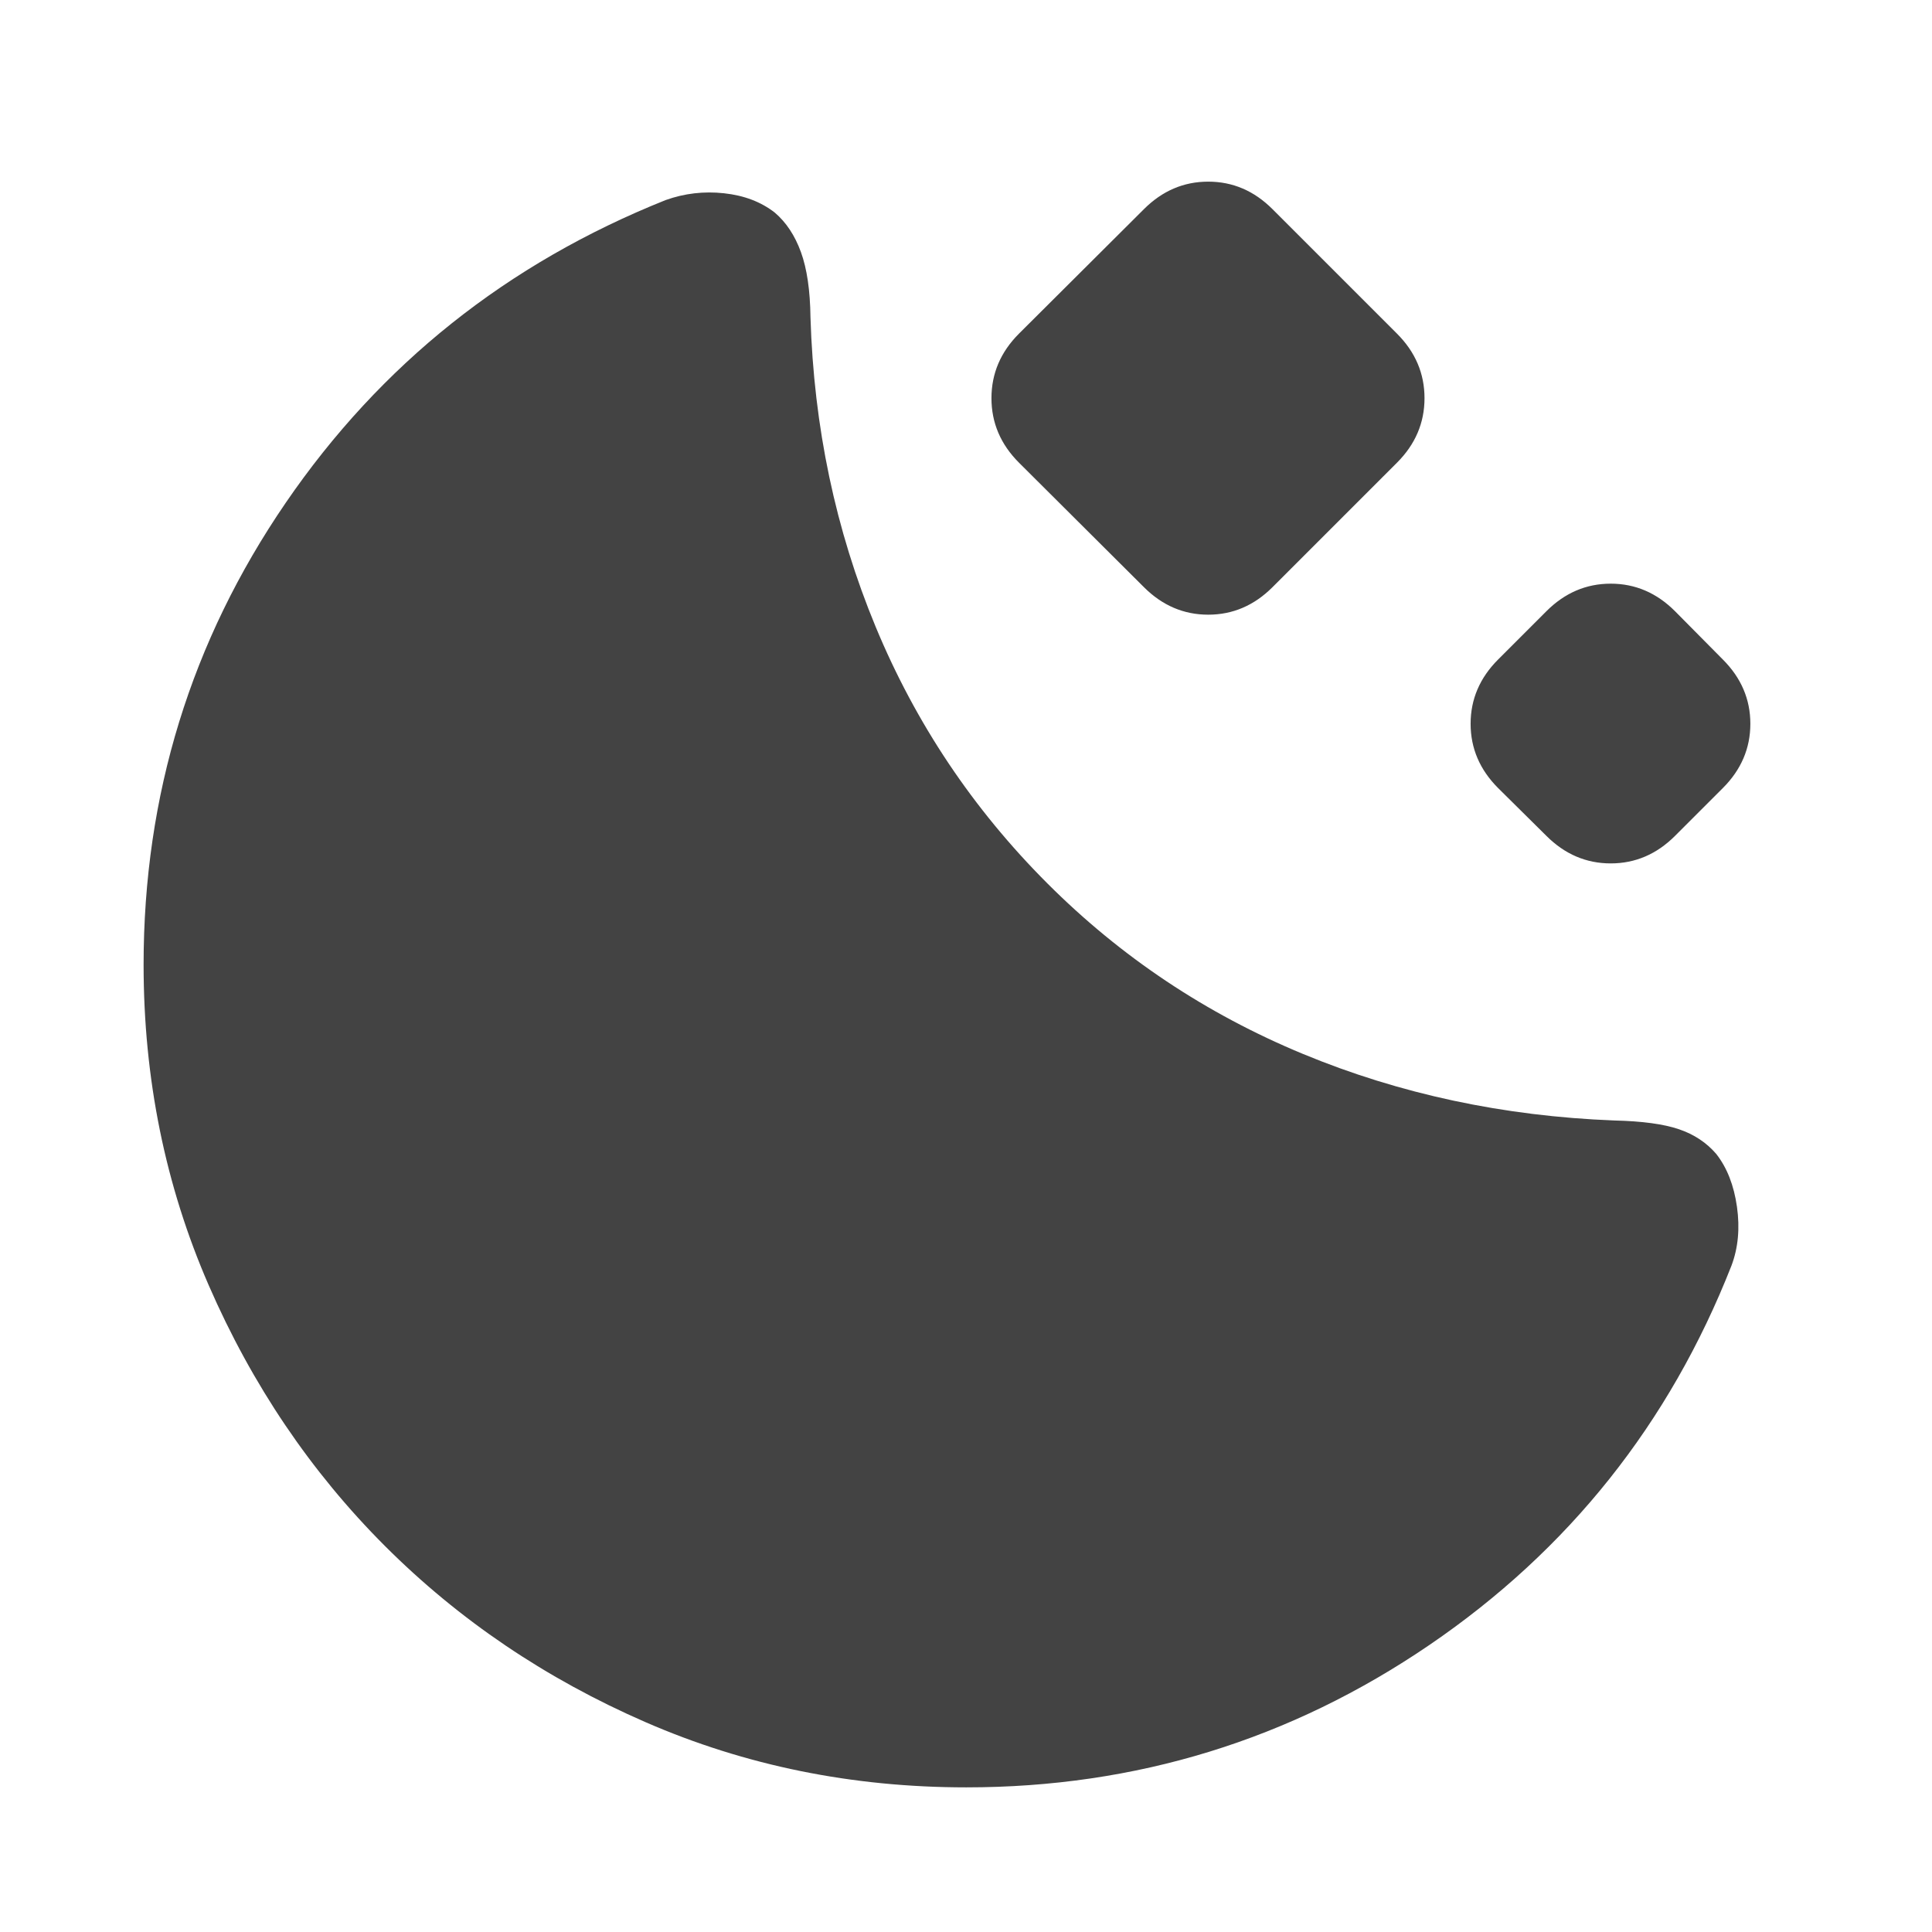
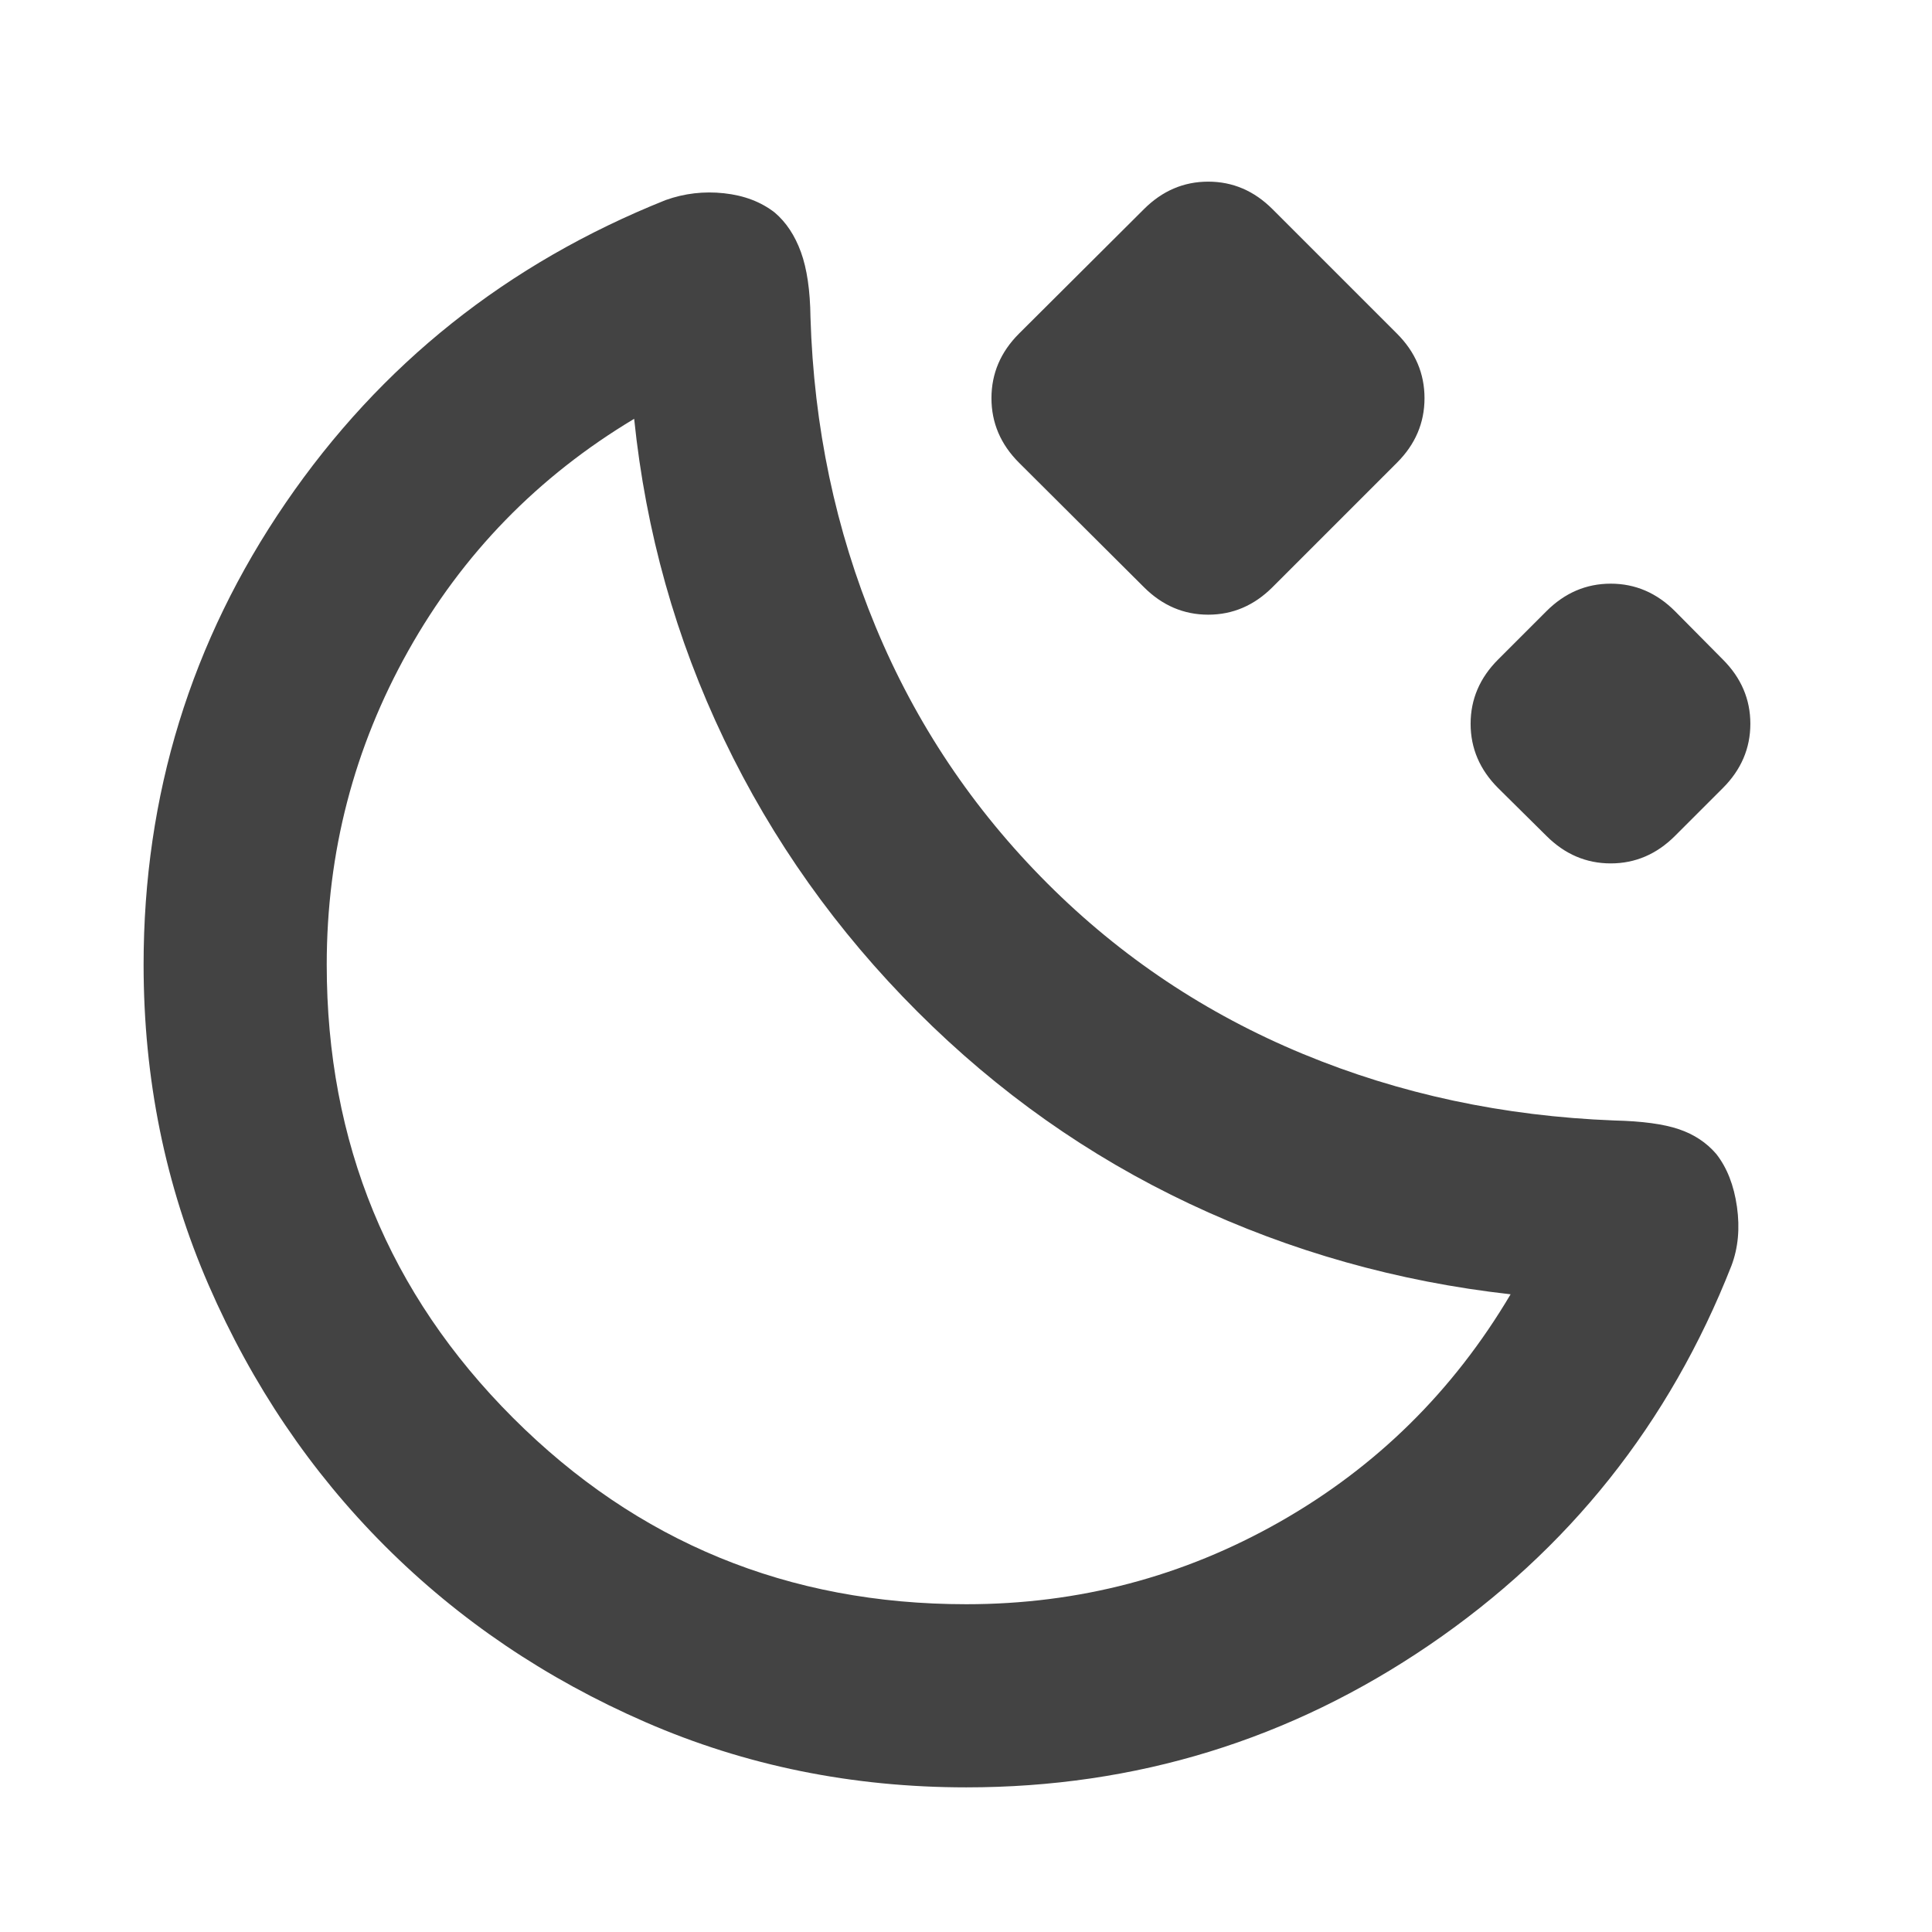
<svg xmlns="http://www.w3.org/2000/svg" height="24px" viewBox="0 -960 960 960" width="24px" fill="#434343">
-   <path d="M480.13-71.87q-84.96 0-159.29-32.36-74.34-32.36-129.56-87.57-55.21-55.22-87.57-129.56-32.36-74.34-32.36-159.29 0-126.39 70.65-229.55 70.65-103.15 188.76-150.39 14-5 29-3.38t25.24 9.62q8.48 7.24 12.98 19.62t4.74 32.38q2.48 81.63 32.36 153.73T520.48-521q54.8 54.8 126.92 84.68 72.12 29.89 154.71 33.08 20.76.48 32.12 4.34 11.36 3.86 18.6 12.33 8 10.24 10.26 26.24 2.26 16-2.74 29.24-46.24 117.63-150.03 188.43-103.8 70.79-230.19 70.79Zm88.28-596.37-62.08-61.85q-13.68-13.67-13.68-32.06t13.68-32.07l62.08-61.85q13.68-13.67 31.95-13.67t31.94 13.67l61.85 61.85q13.68 13.68 13.68 32.07t-13.68 32.06l-61.85 61.85q-13.67 13.67-31.94 13.67-18.27 0-31.95-13.67Zm200 123.59-24-23.76q-13.67-13.68-13.67-31.95t13.67-31.94l24-24q13.68-13.68 31.95-13.68t31.94 13.68l23.77 24q13.67 13.67 13.67 31.94 0 18.27-13.67 31.95l-23.77 23.76q-13.67 13.67-31.94 13.67-18.27 0-31.95-13.67Z" />
+   <path d="M480.13-71.87q-84.96 0-159.29-32.36-74.34-32.36-129.56-87.57-55.21-55.22-87.57-129.56-32.36-74.34-32.36-159.29 0-126.39 70.65-229.55 70.65-103.15 188.76-150.39 14-5 29-3.38t25.24 9.62q8.48 7.24 12.98 19.62t4.74 32.38q2.48 81.63 32.36 153.73T520.48-521q54.8 54.8 126.92 84.68 72.12 29.89 154.71 33.08 20.76.48 32.12 4.34 11.36 3.86 18.6 12.33 8 10.24 10.26 26.24 2.26 16-2.74 29.24-46.24 117.63-150.03 188.43-103.8 70.79-230.19 70.79Zm0-91q83.7 0 155.71-40.89t114.77-113.11q-84.09-9.43-159.41-44.93-75.33-35.5-135.37-95.55-60.05-60.04-96.05-135.25-36-75.2-44.67-159.29-71.74 43-112.25 115.27-40.51 72.27-40.51 155.97 0 132.61 92.58 225.19 92.59 92.59 225.2 92.59Zm-24.3-294.48Zm112.58-210.89-62.08-61.85q-13.68-13.67-13.68-32.06t13.68-32.07l62.08-61.85q13.68-13.67 31.95-13.67t31.94 13.67l61.85 61.85q13.68 13.68 13.68 32.07t-13.68 32.06l-61.85 61.85q-13.67 13.67-31.94 13.67-18.27 0-31.95-13.67Zm200 123.59-24-23.76q-13.67-13.68-13.67-31.95t13.67-31.94l24-24q13.68-13.68 31.95-13.68t31.94 13.68l23.77 24q13.67 13.67 13.67 31.94 0 18.27-13.67 31.95l-23.77 23.76q-13.67 13.67-31.94 13.67-18.27 0-31.95-13.67Z" />
</svg>
